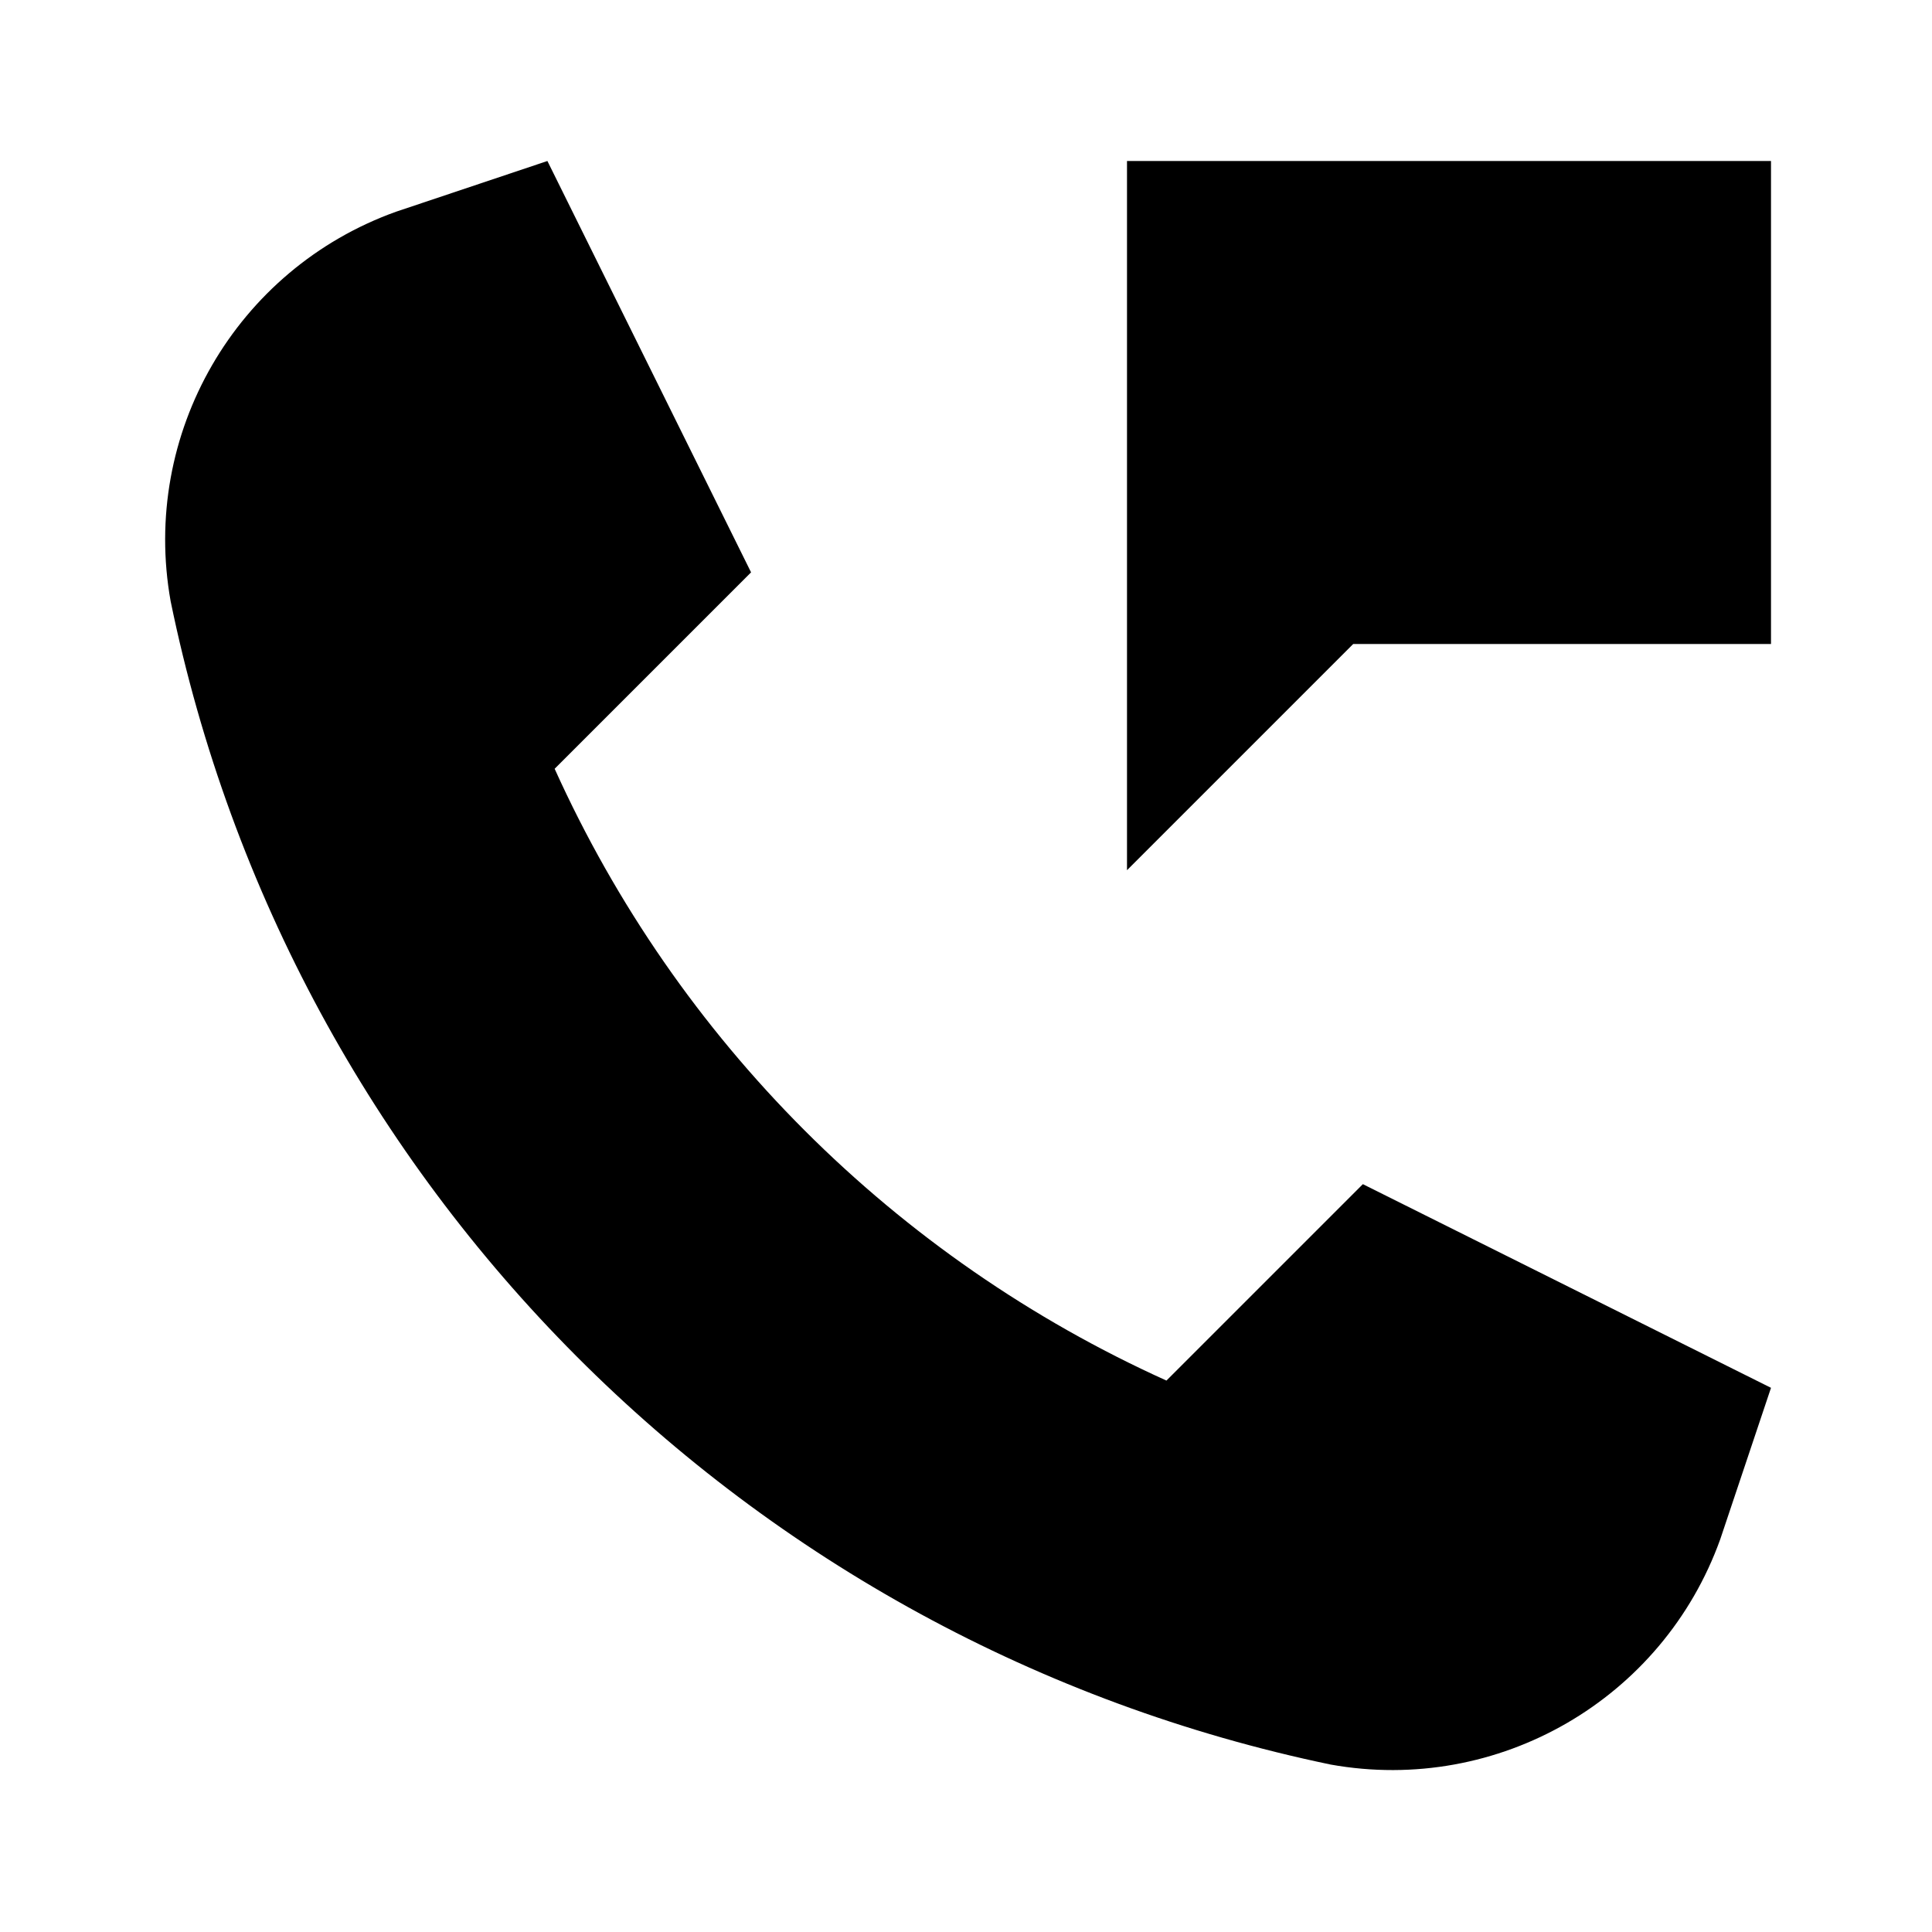
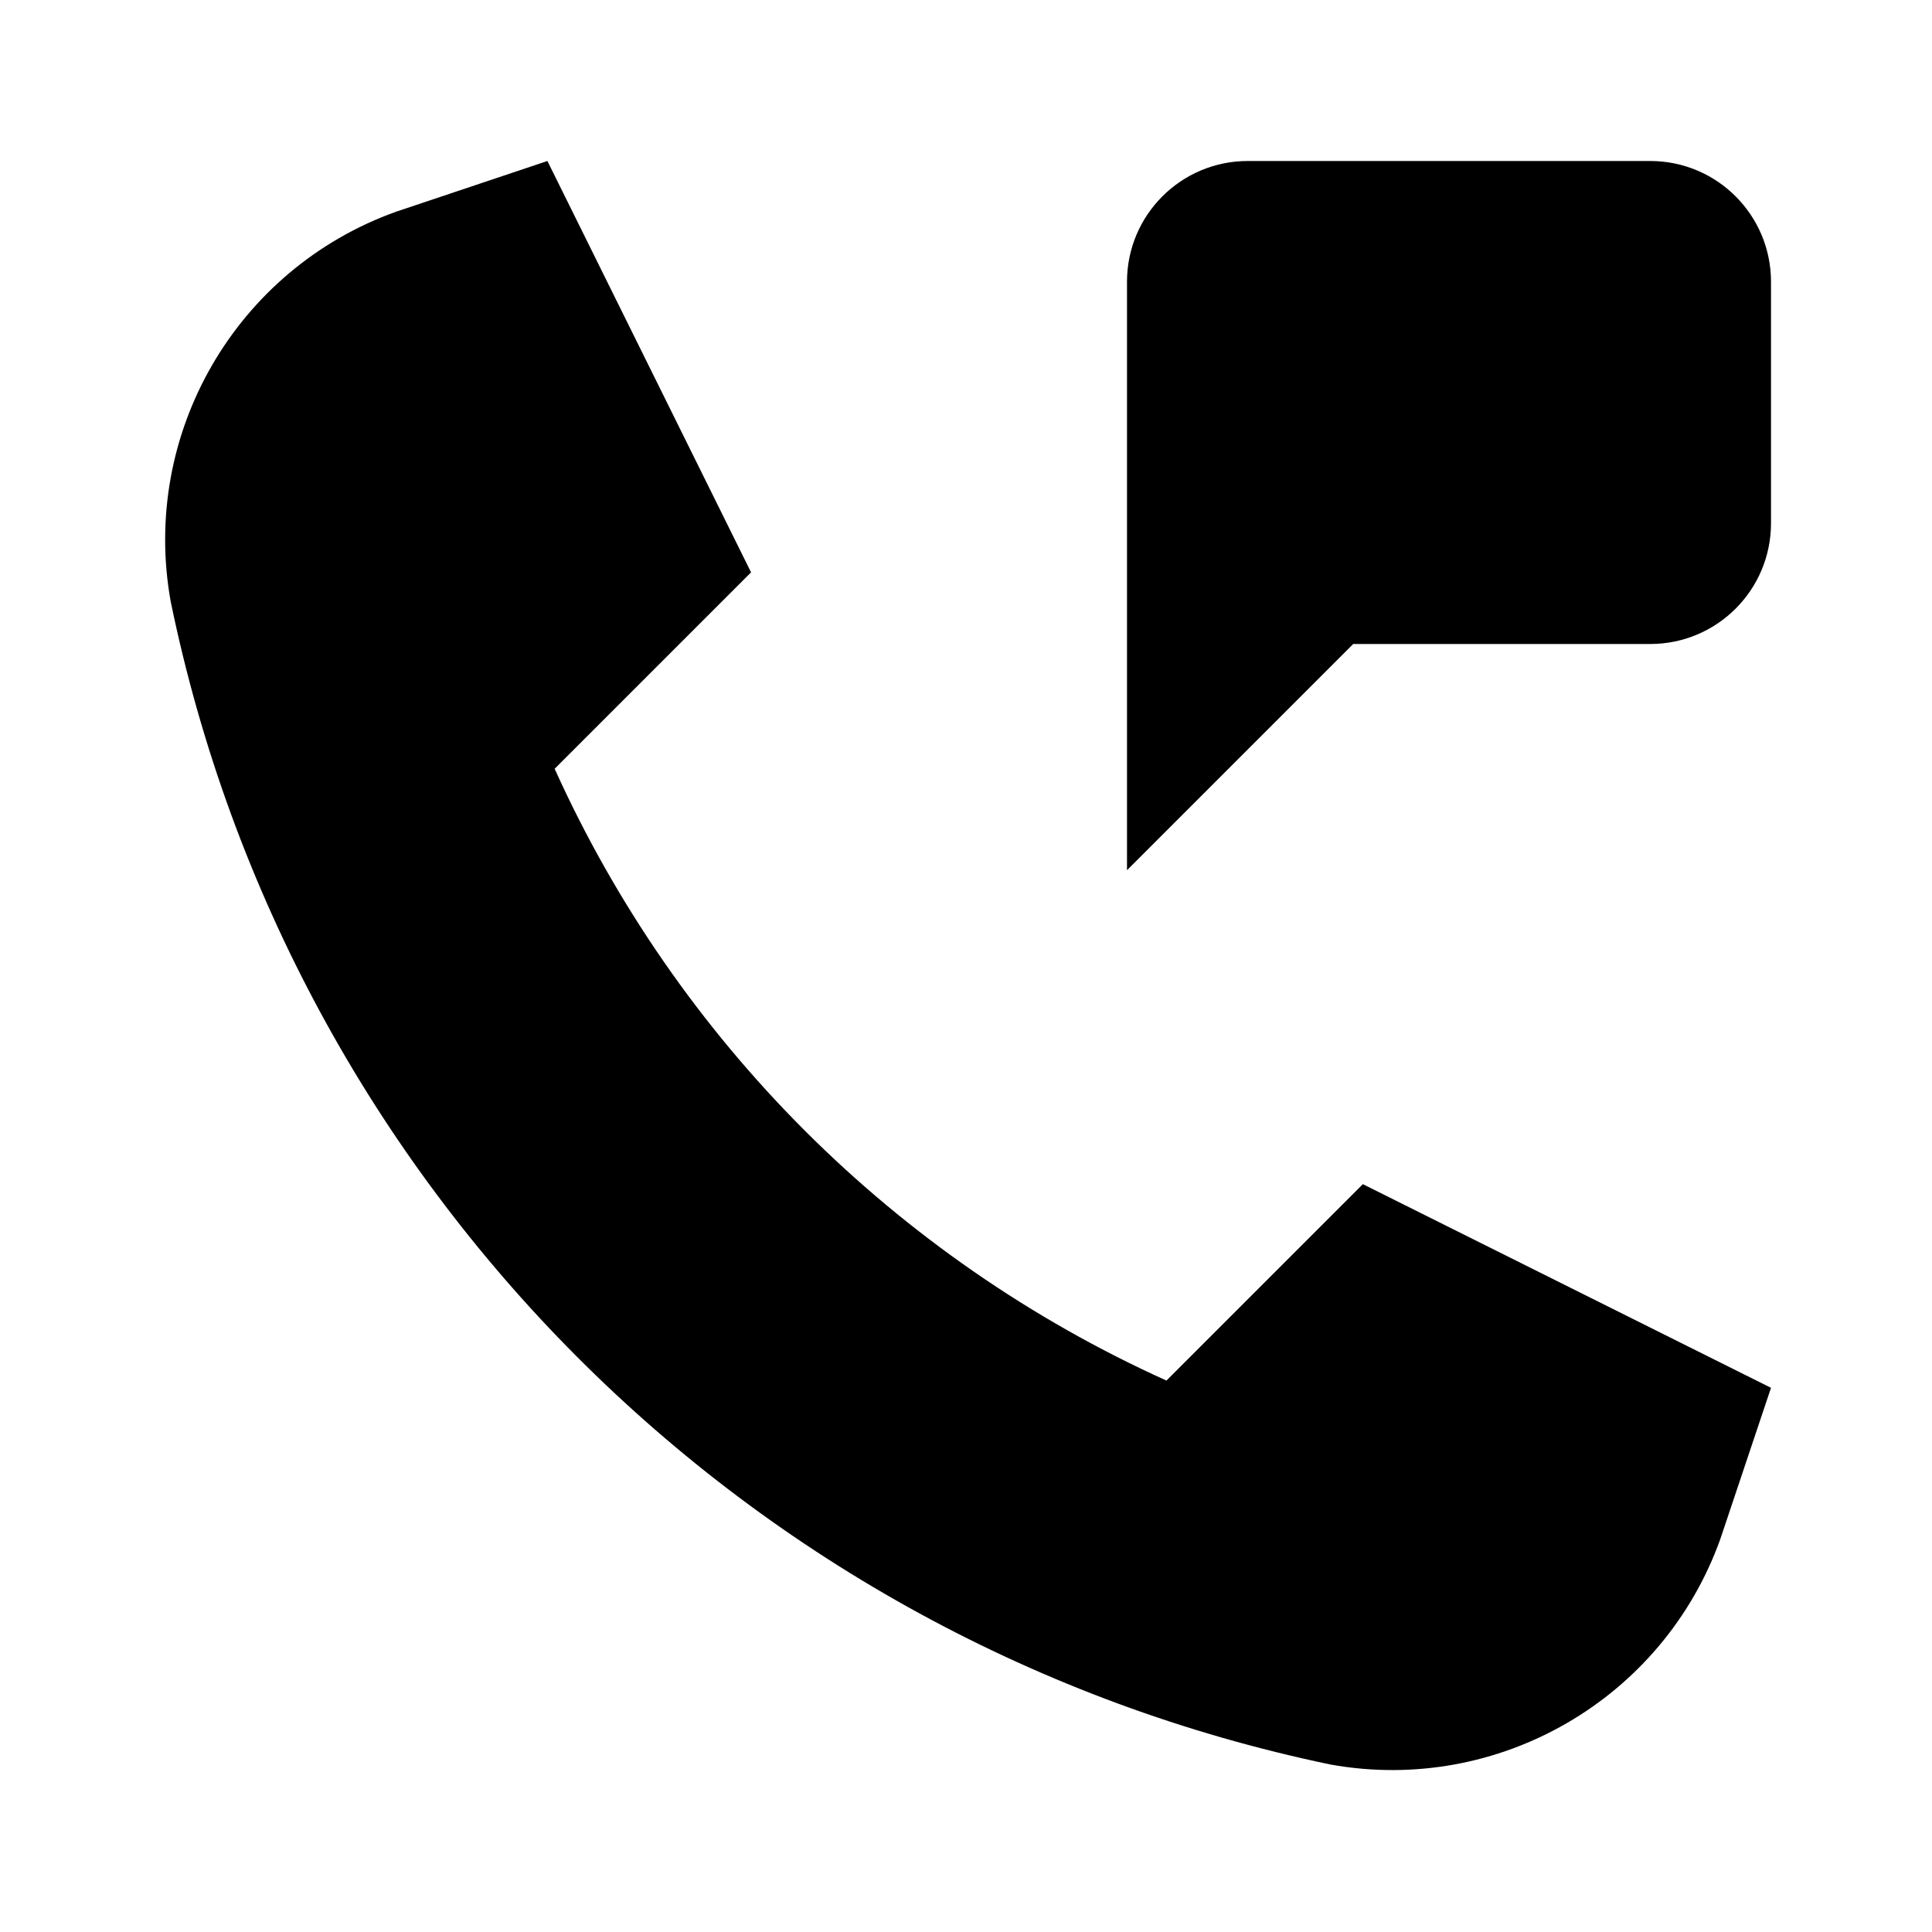
<svg xmlns="http://www.w3.org/2000/svg" id="Layer_1" data-name="Layer 1" viewBox="0 0 24 24">
-   <path d="M14,2v8.81L16.81,8H22V2Zm.49,15.15a15.21,15.21,0,0,1-7.6-7.6L9.33,7.11,6.8,2l-1.88.63a4.33,4.33,0,0,0-2.8,4.84A18.58,18.58,0,0,0,16.53,21.92a4.33,4.33,0,0,0,4.84-2.8L22,17.24l-5.07-2.53Z" />
+   <path d="M14,3.5v7.31L16.81,8H20.5A1.5,1.5,0,0,0,22,6.5v-3A1.5,1.5,0,0,0,20.5,2h-5A1.5,1.5,0,0,0,14,3.5Zm.49,13.65a15.21,15.21,0,0,1-7.6-7.6L9.33,7.11,6.8,2l-1.88.63a4.33,4.33,0,0,0-2.8,4.84A18.58,18.58,0,0,0,16.53,21.92a4.33,4.33,0,0,0,4.84-2.8L22,17.24l-5.07-2.53Z" />
</svg>
